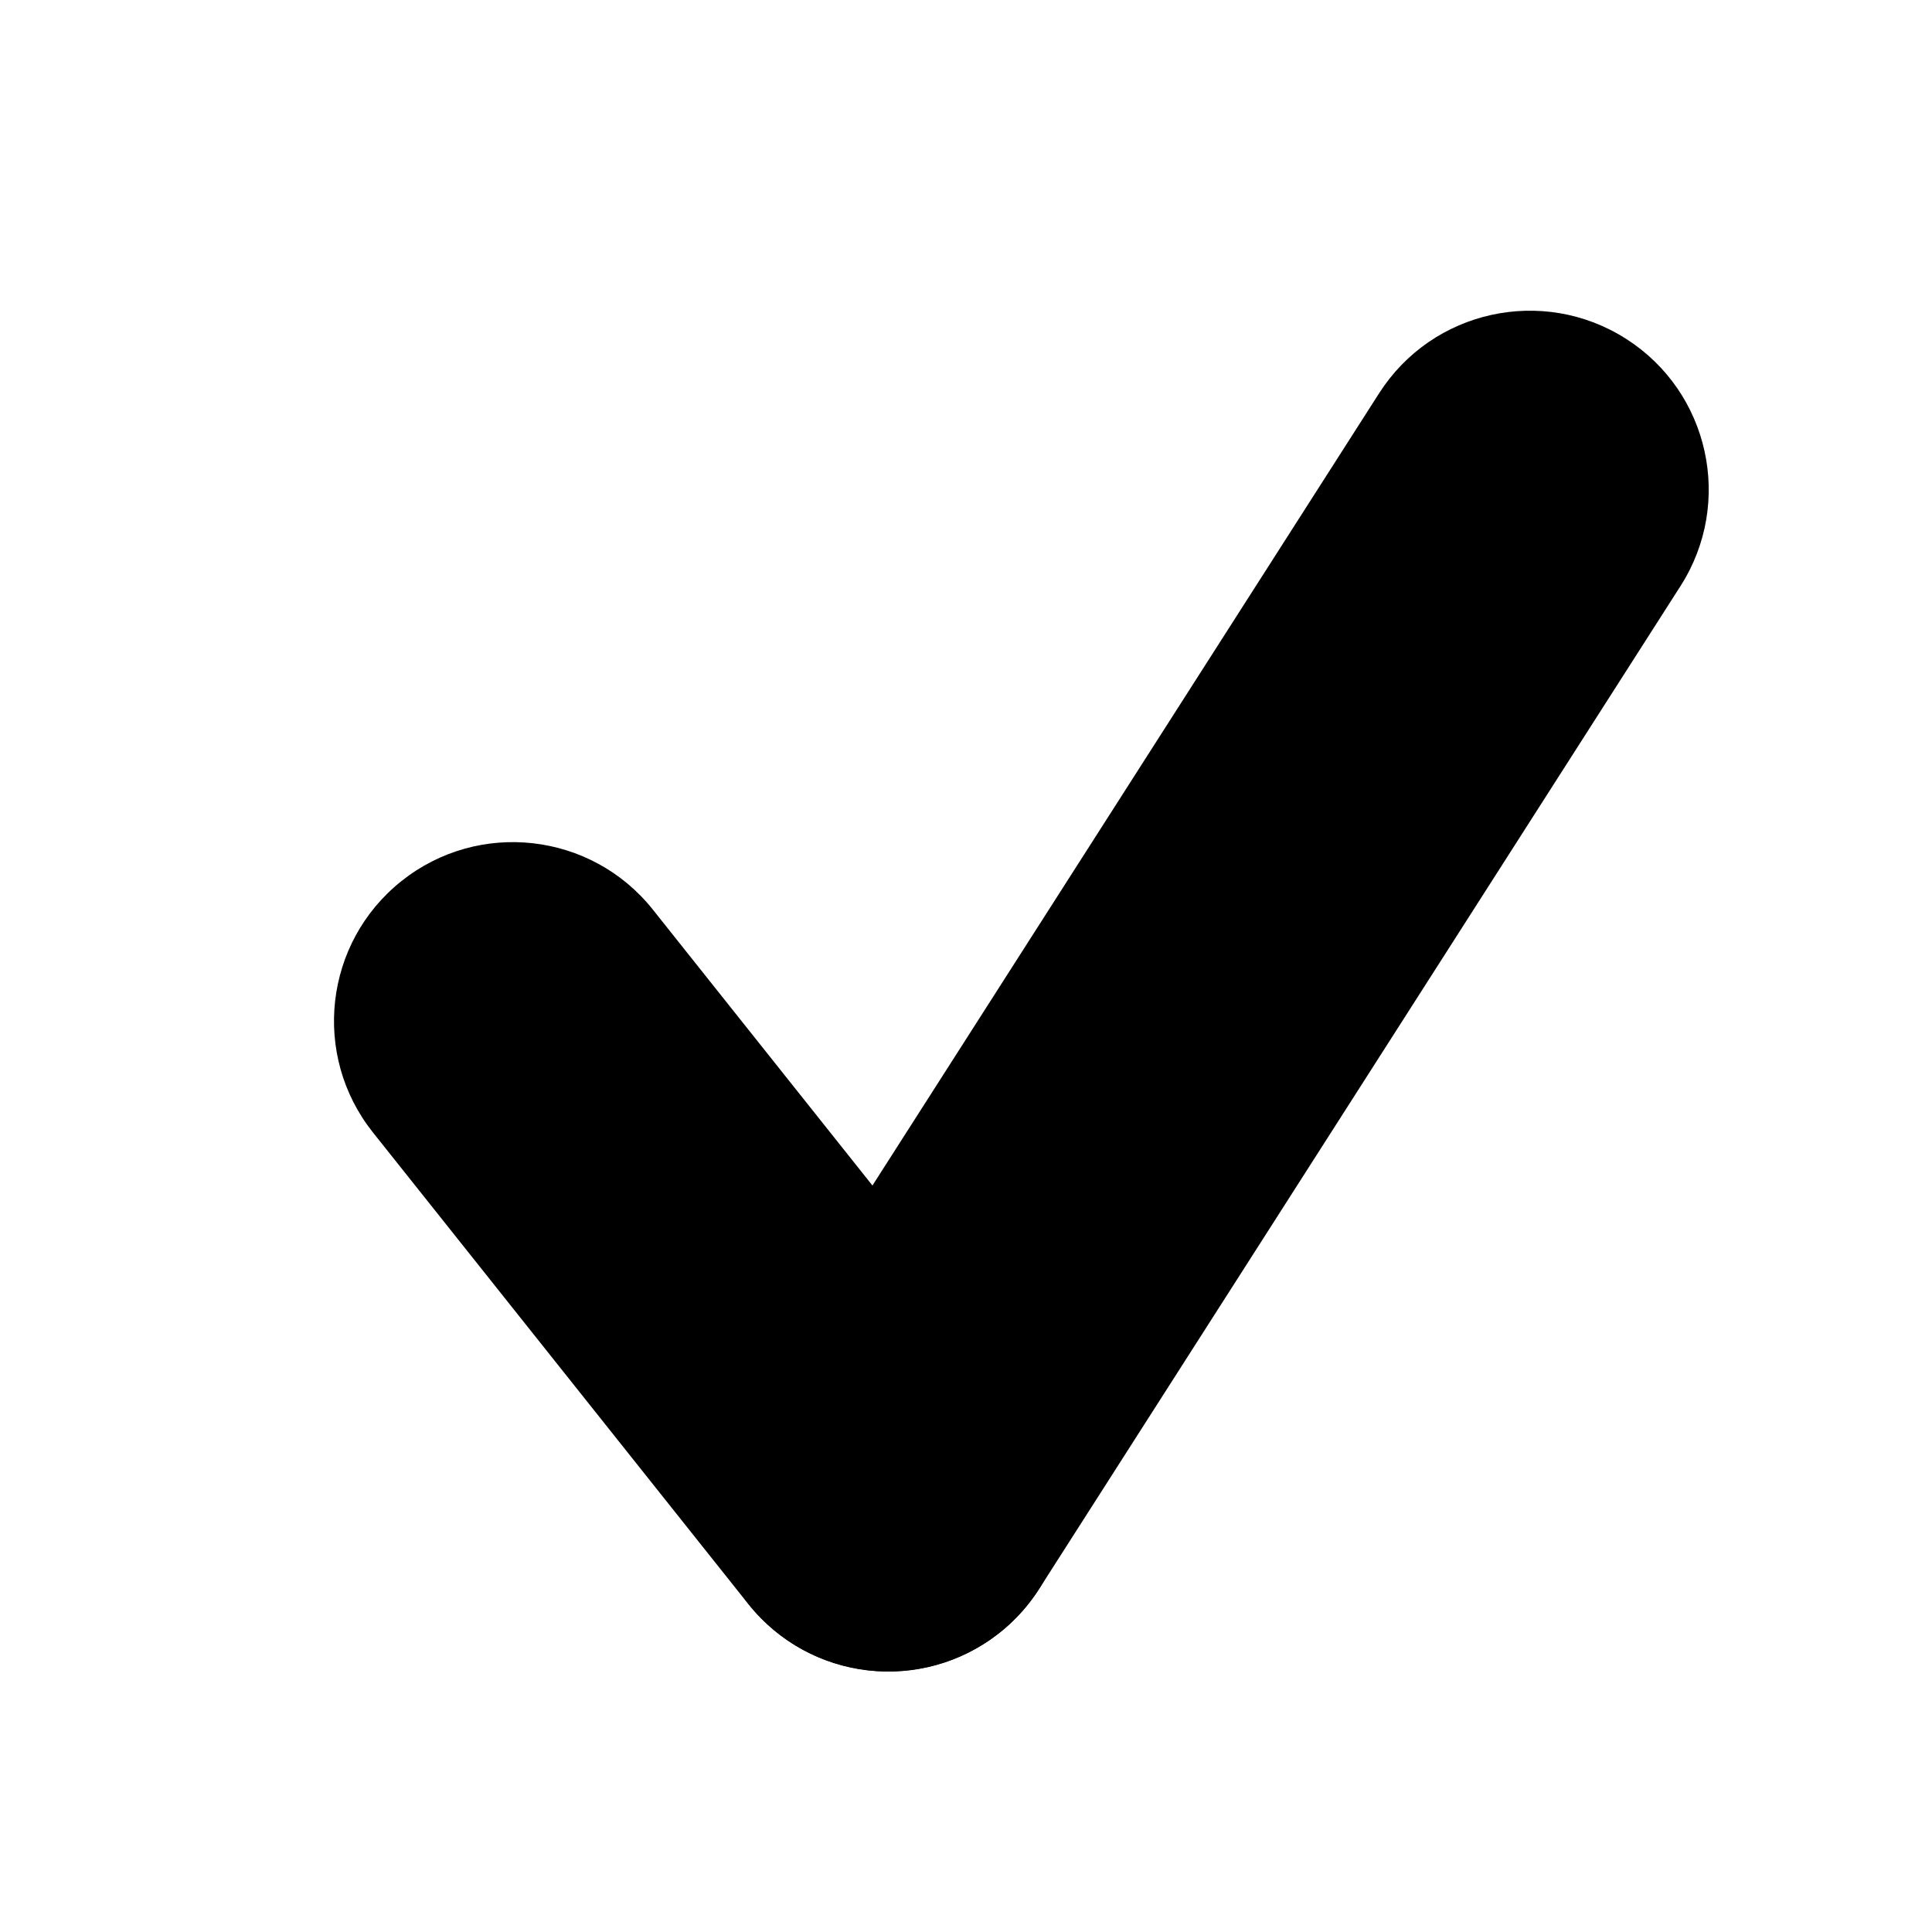
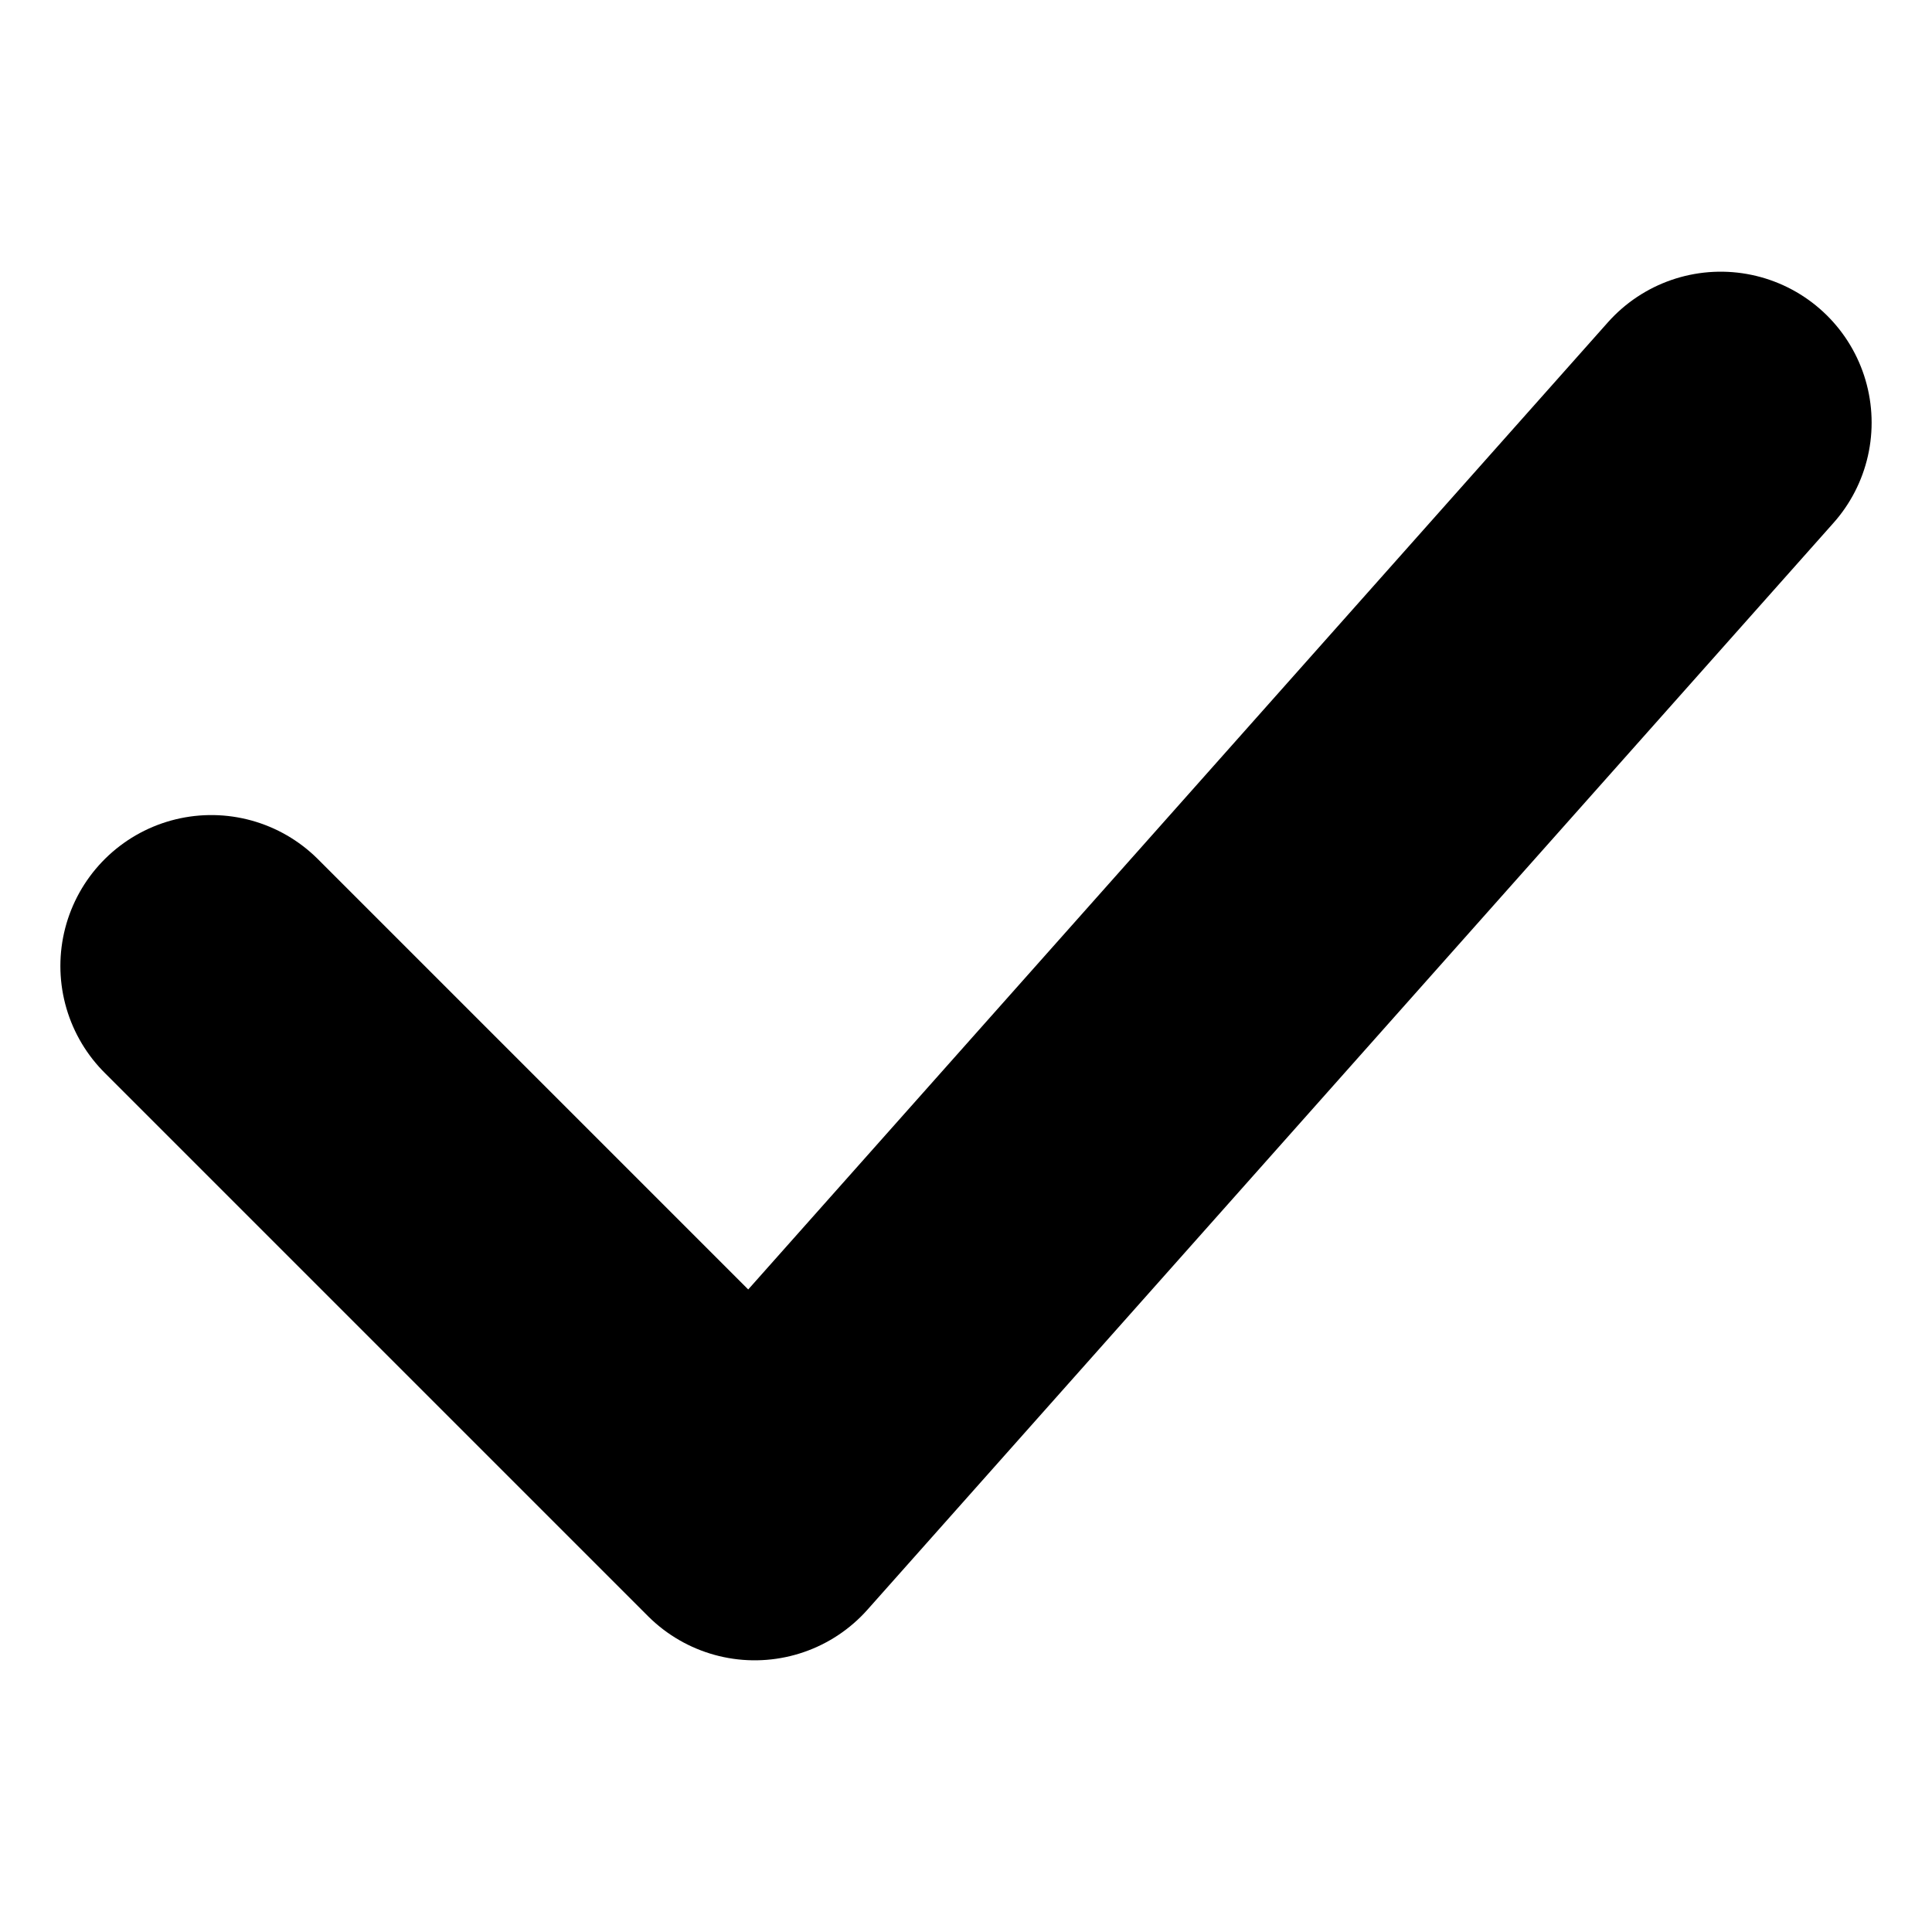
- <svg xmlns="http://www.w3.org/2000/svg" fill="currentColor" viewBox="0 0 81 81">
-   <rect width="40.274" height="15" x="22.701" y="32.267" rx="7.5" transform="rotate(51.483 22.7 32.267)" />
-   <rect width="64.909" height="15" x="26.89" y="64.851" rx="7.5" transform="rotate(-57.4 26.89 64.851)" />
+ <svg xmlns="http://www.w3.org/2000/svg" viewBox="0 0 16 16" fill="none" stroke="currentColor" stroke-width="2.5" stroke-linecap="round" stroke-linejoin="round">
+   <path d="m1.75 8 4.5 4.5 8-9" />
</svg>
